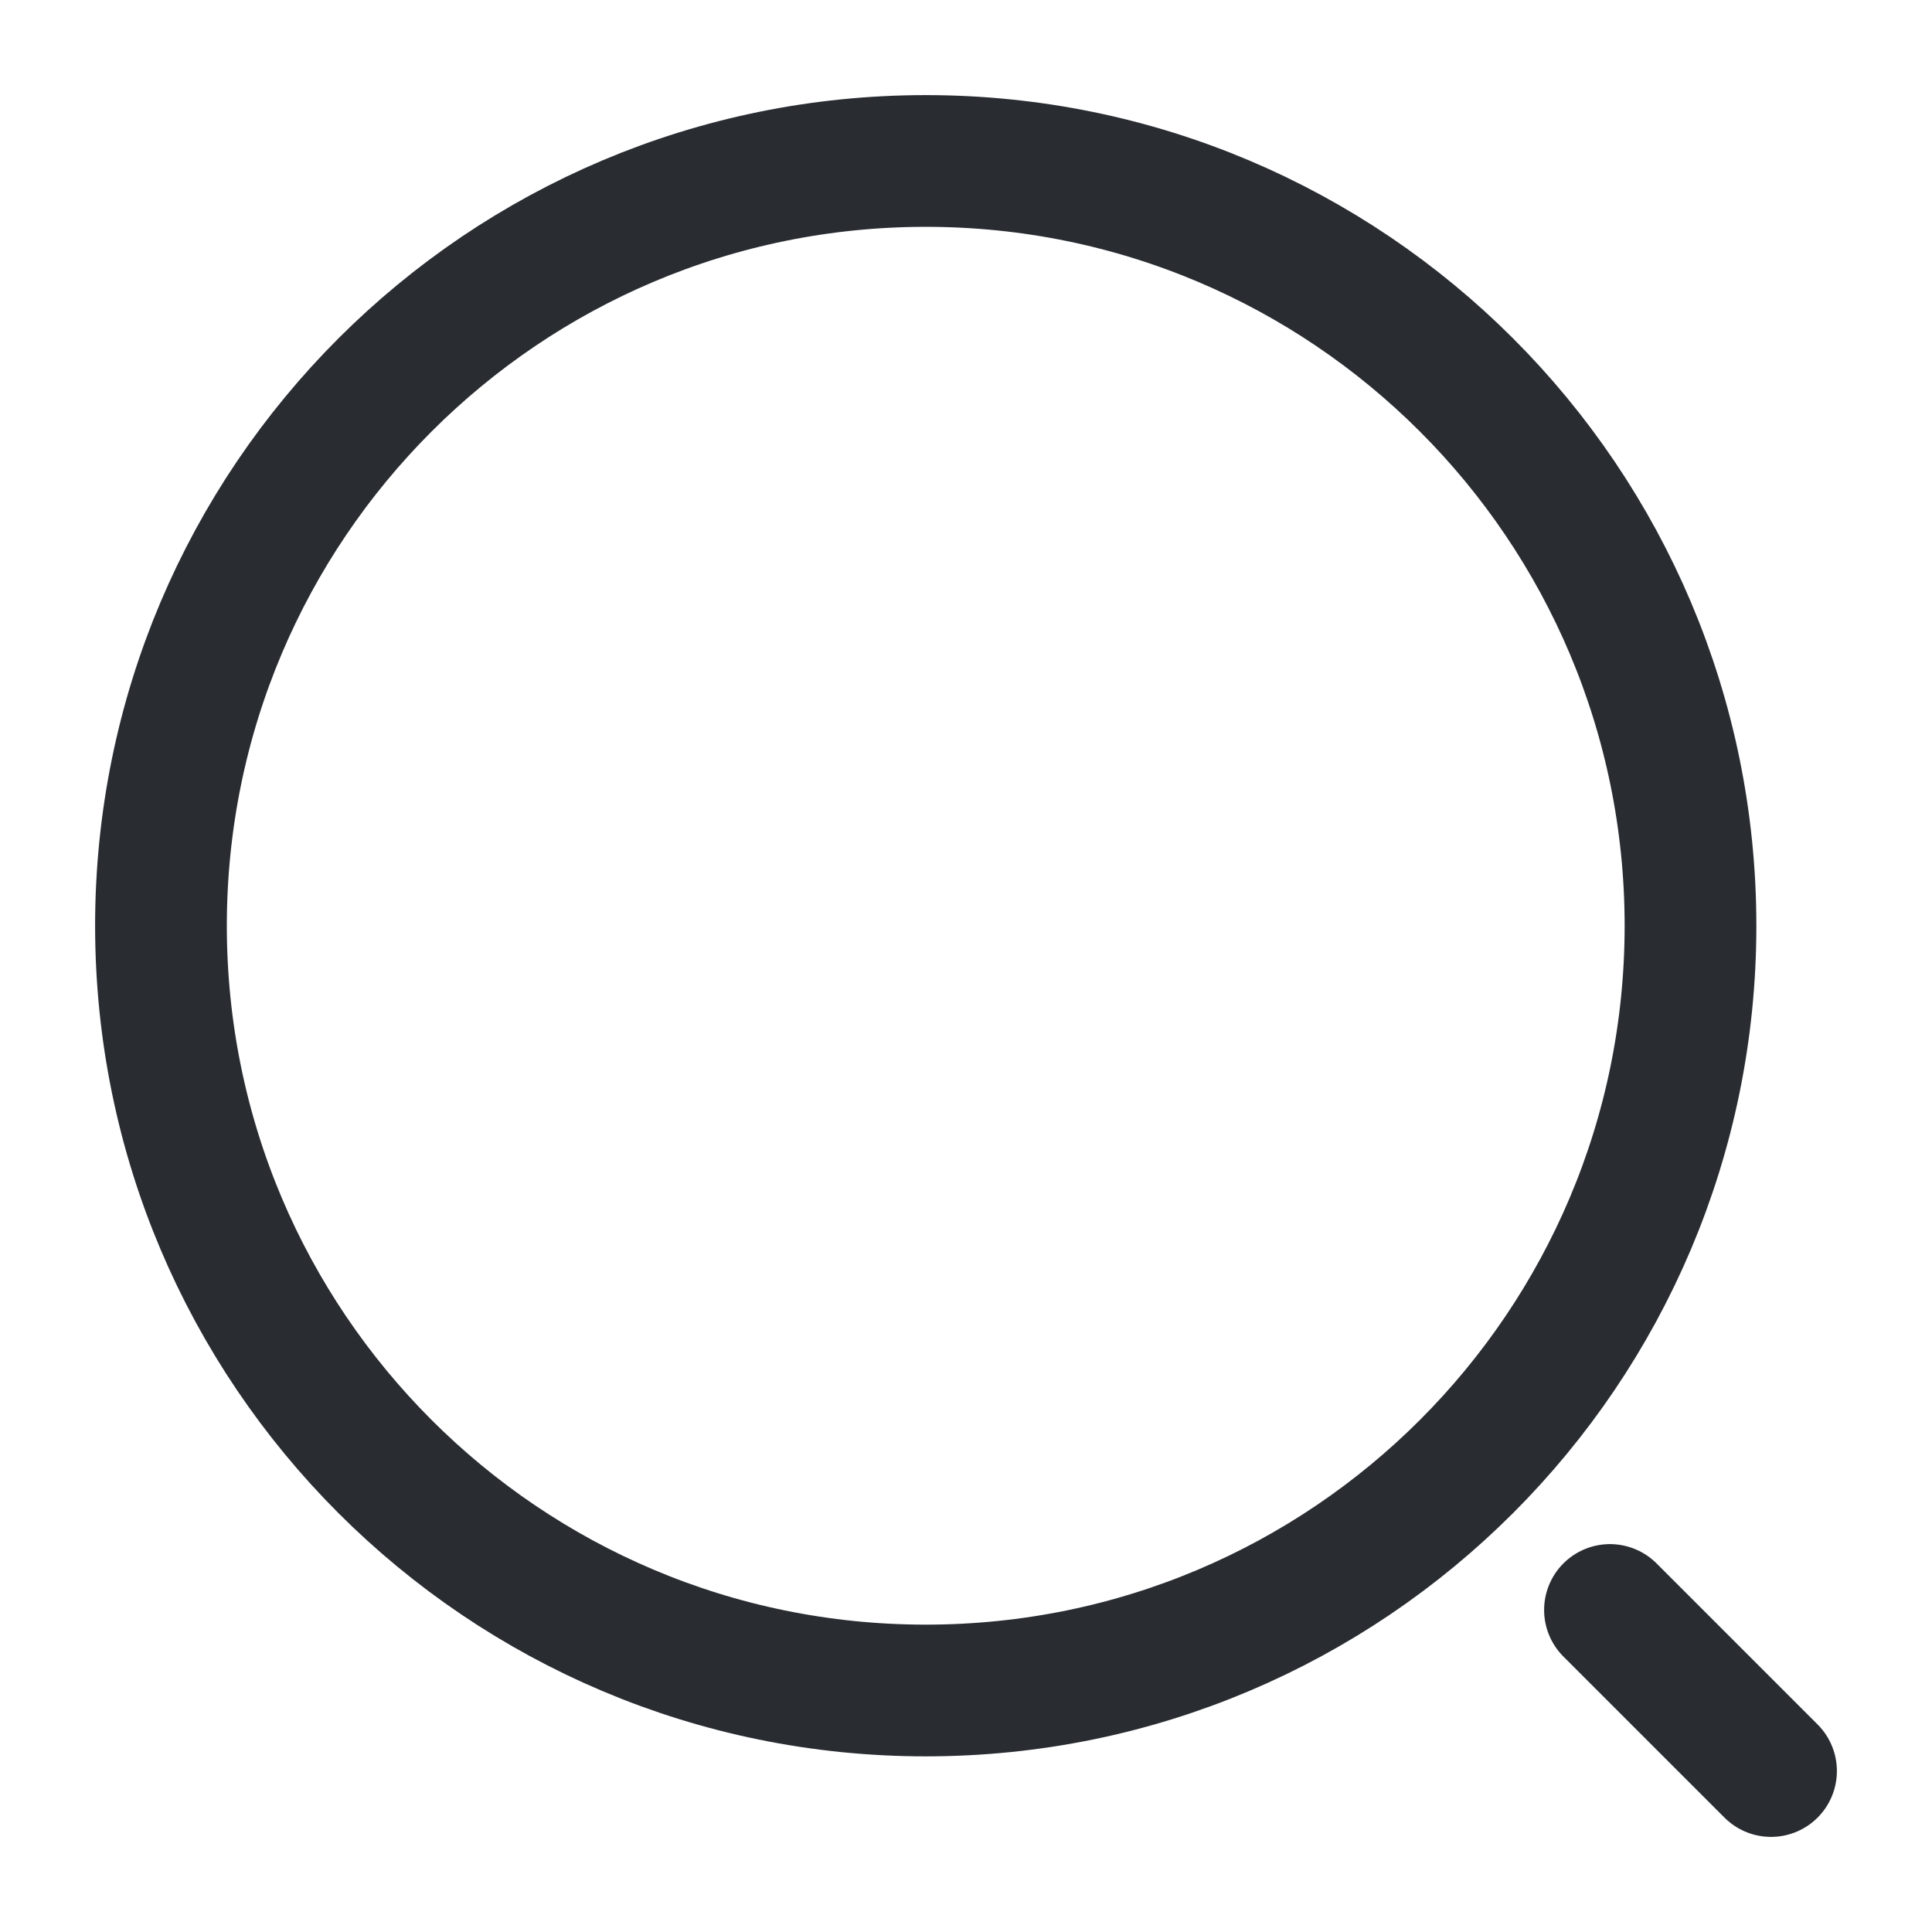
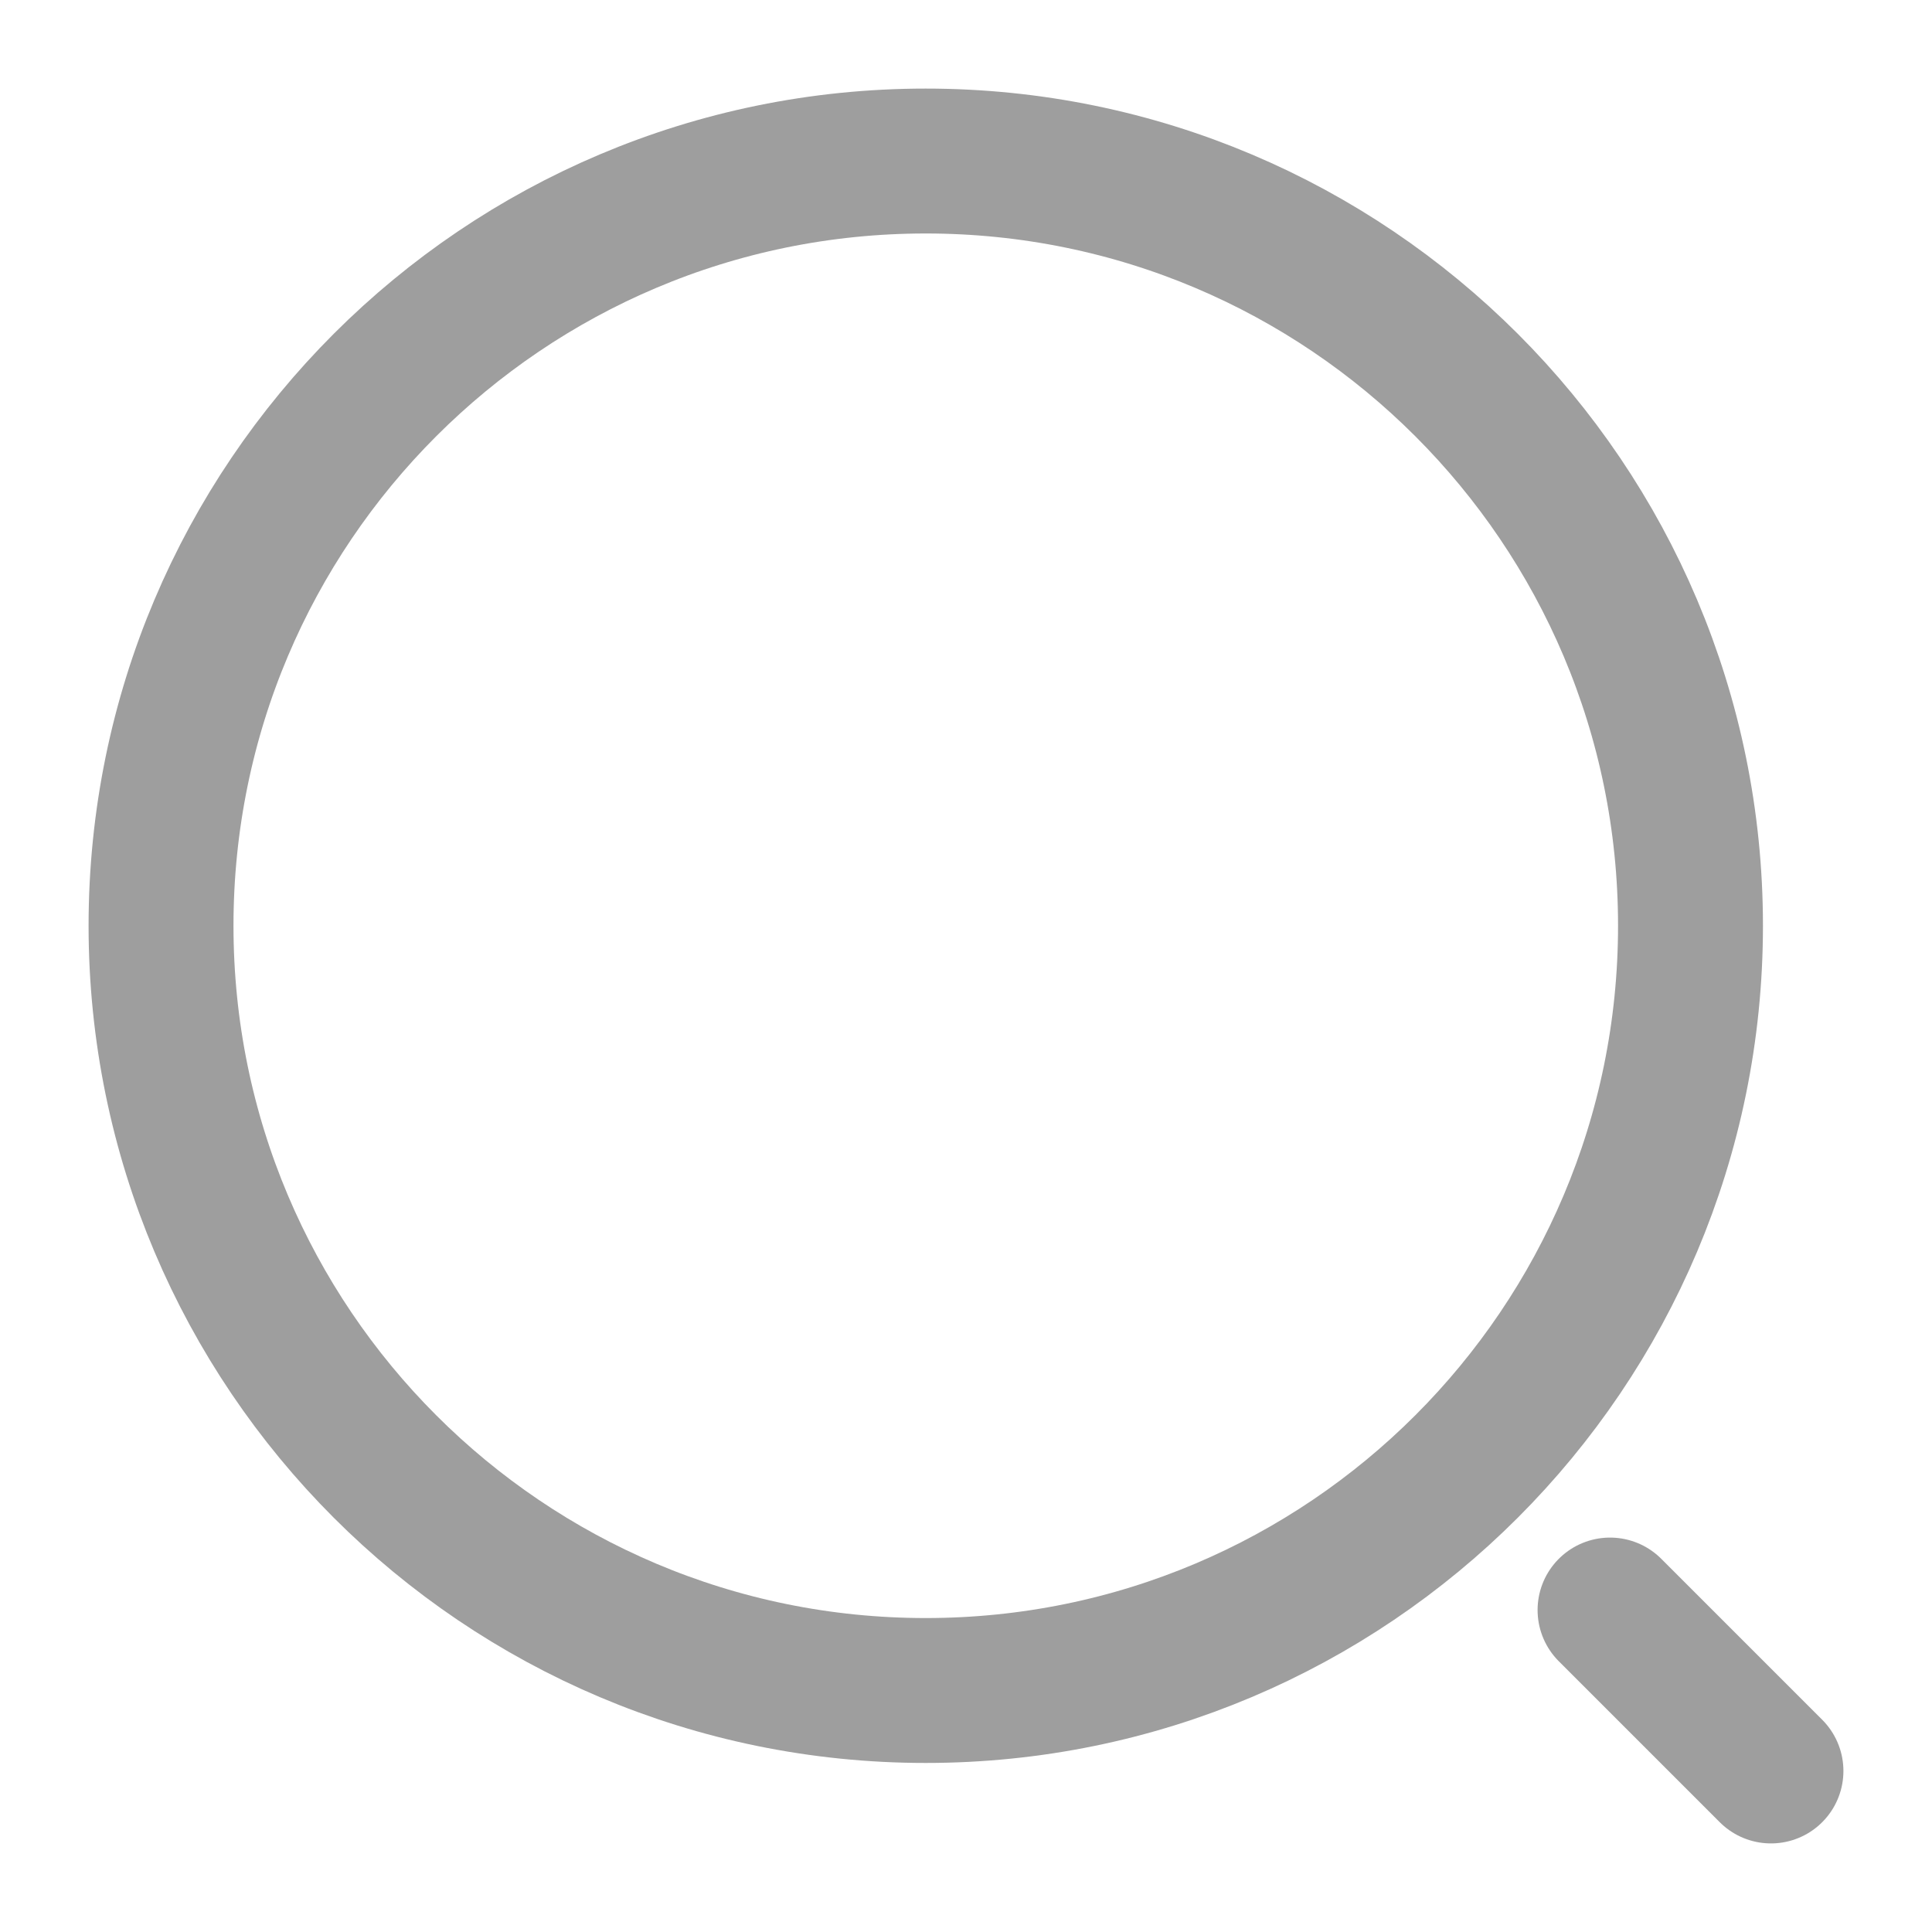
- <svg xmlns="http://www.w3.org/2000/svg" width="22" height="22" viewBox="0 0 22 22" fill="none">
-   <path d="M10.542 19.25C15.351 19.25 19.25 15.351 19.25 10.542C19.25 5.732 15.351 1.833 10.542 1.833C5.732 1.833 1.833 5.732 1.833 10.542C1.833 15.351 5.732 19.25 10.542 19.25Z" stroke="#292D32" stroke-width="1.5" stroke-linecap="round" stroke-linejoin="round" />
-   <path d="M20.167 20.167L18.333 18.333" stroke="#292D32" stroke-width="1.5" stroke-linecap="round" stroke-linejoin="round" />
+ <svg xmlns="http://www.w3.org/2000/svg" width="20" height="20" viewBox="0 0 20 20" fill="none">
+   <path d="M9.583 17.5C13.956 17.5 17.5 13.956 17.5 9.583C17.5 5.211 13.956 1.667 9.583 1.667C5.211 1.667 1.667 5.211 1.667 9.583C1.667 13.956 5.211 17.5 9.583 17.5Z" stroke="#9E9E9E" stroke-width="1.5" stroke-linecap="round" stroke-linejoin="round" />
+   <path d="M18.333 18.333L16.667 16.667" stroke="#9E9E9E" stroke-width="1.5" stroke-linecap="round" stroke-linejoin="round" />
</svg>
